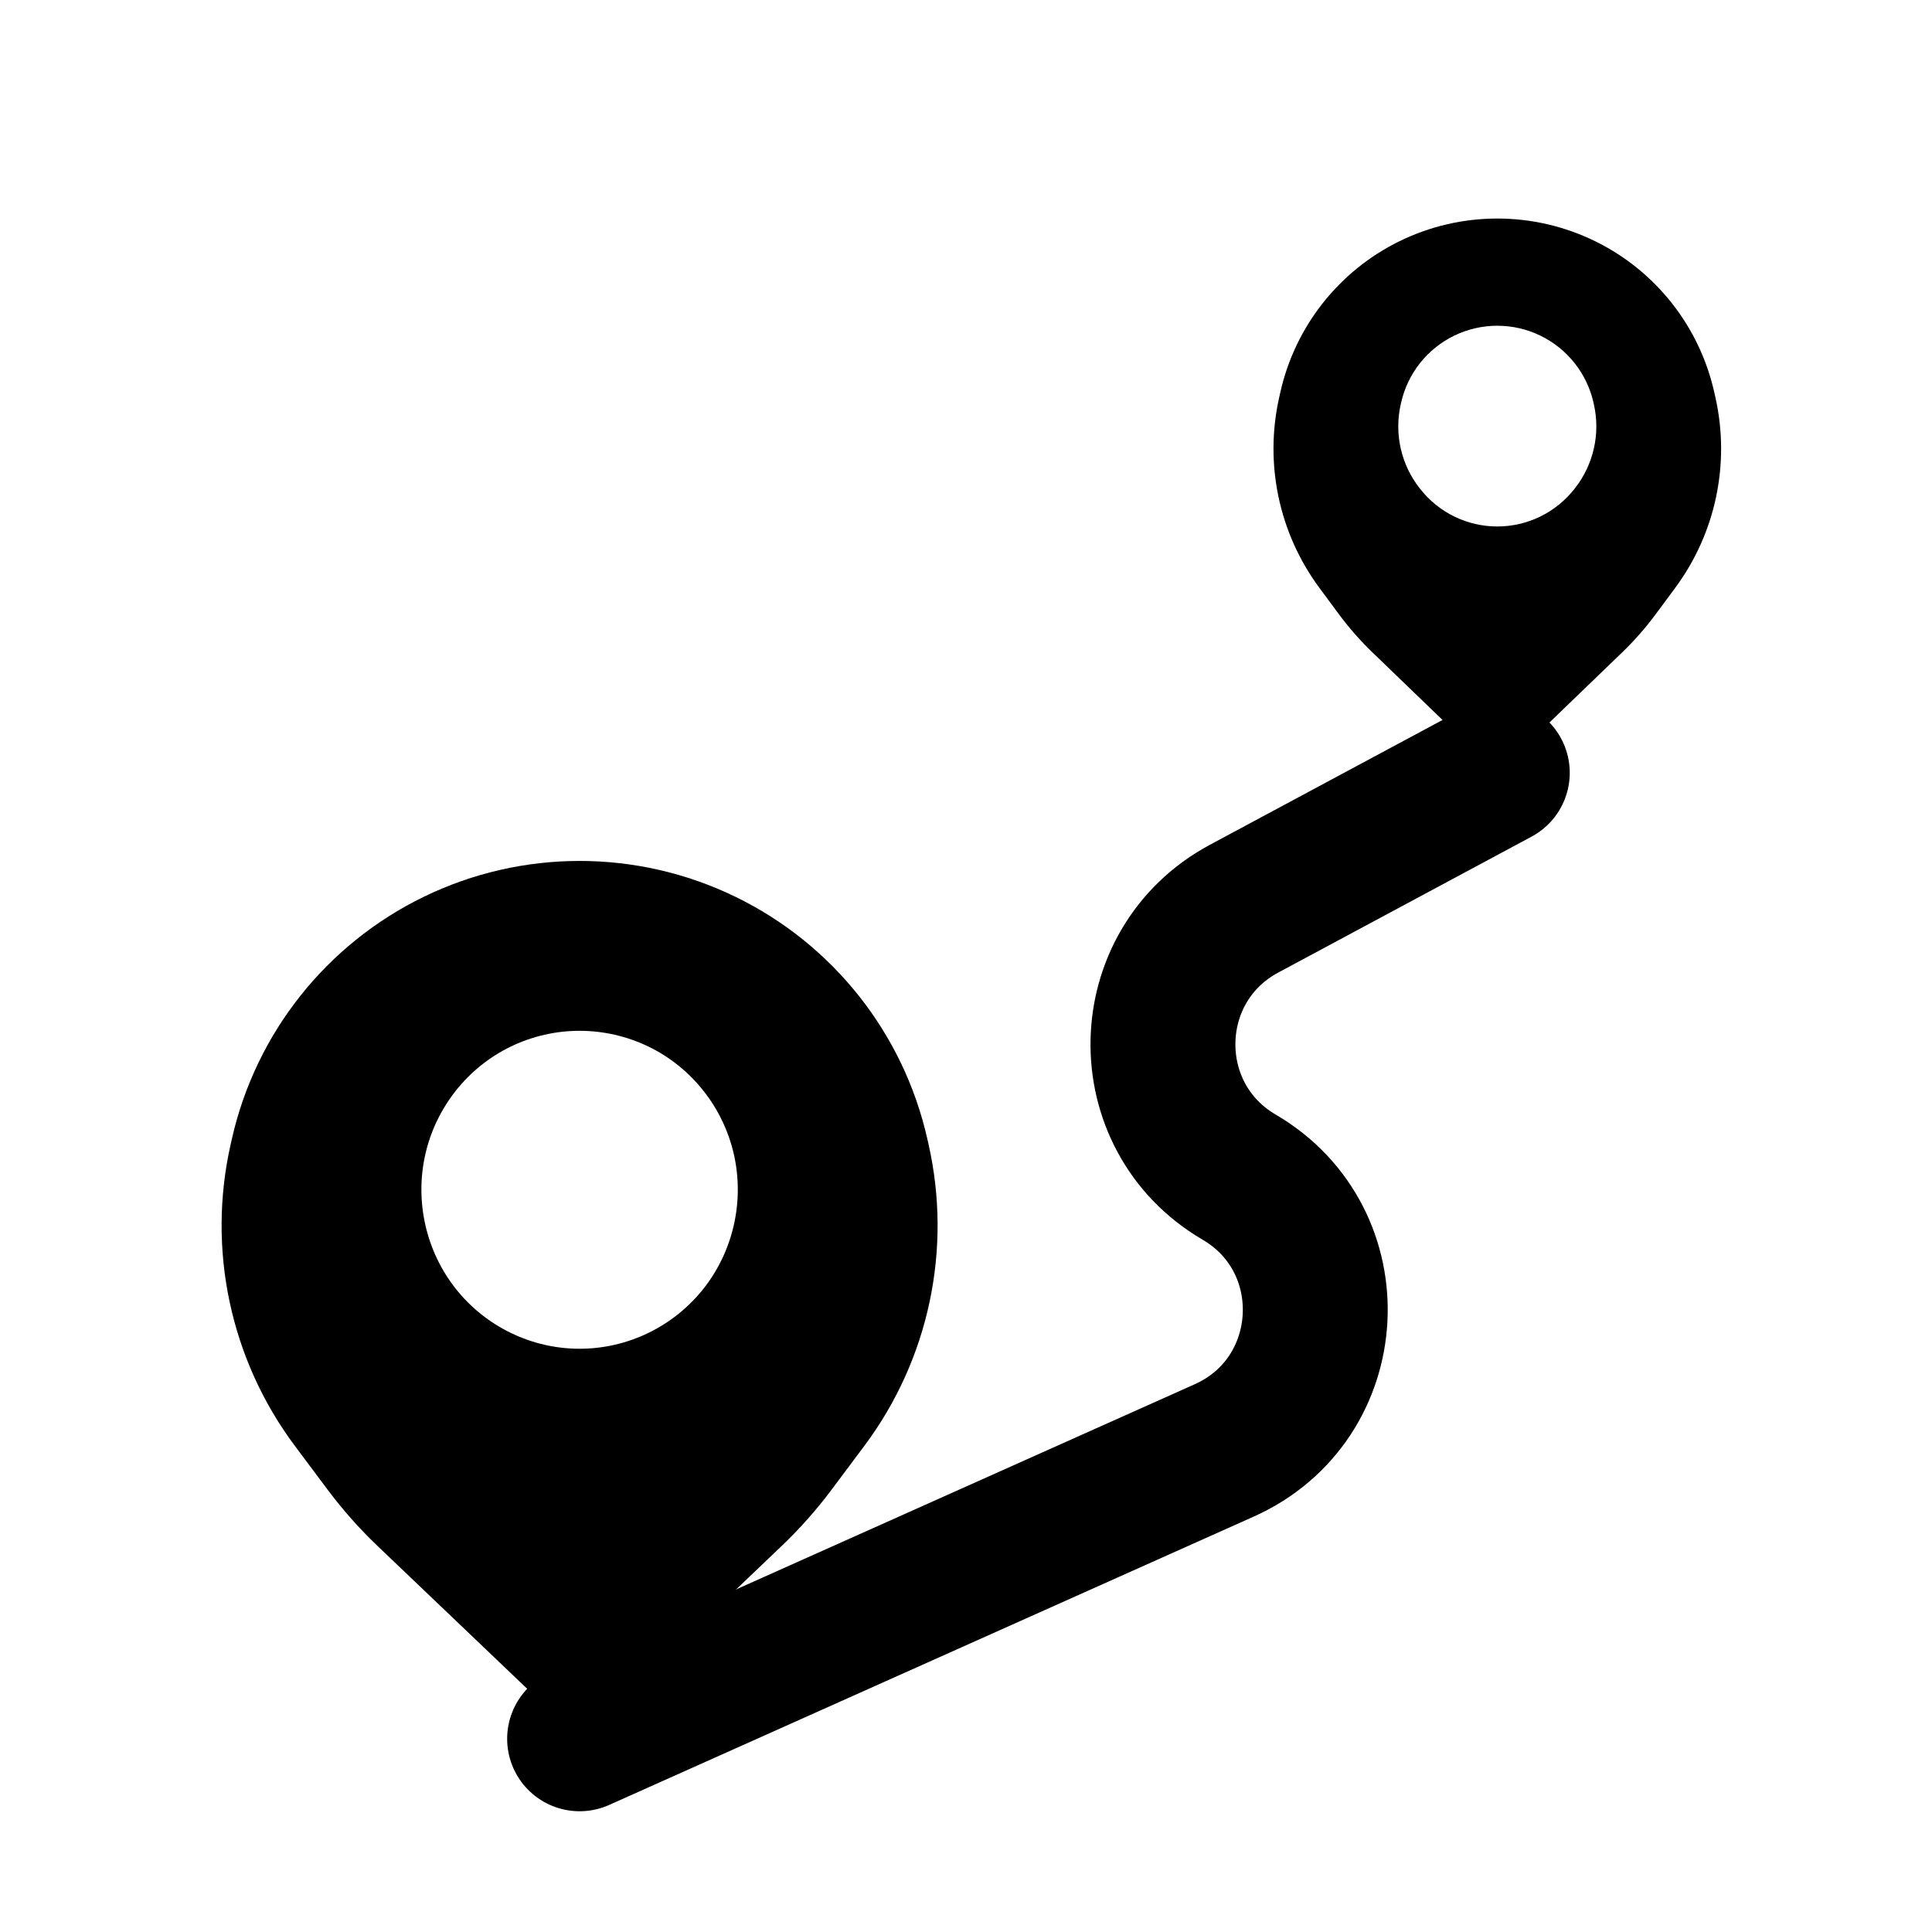
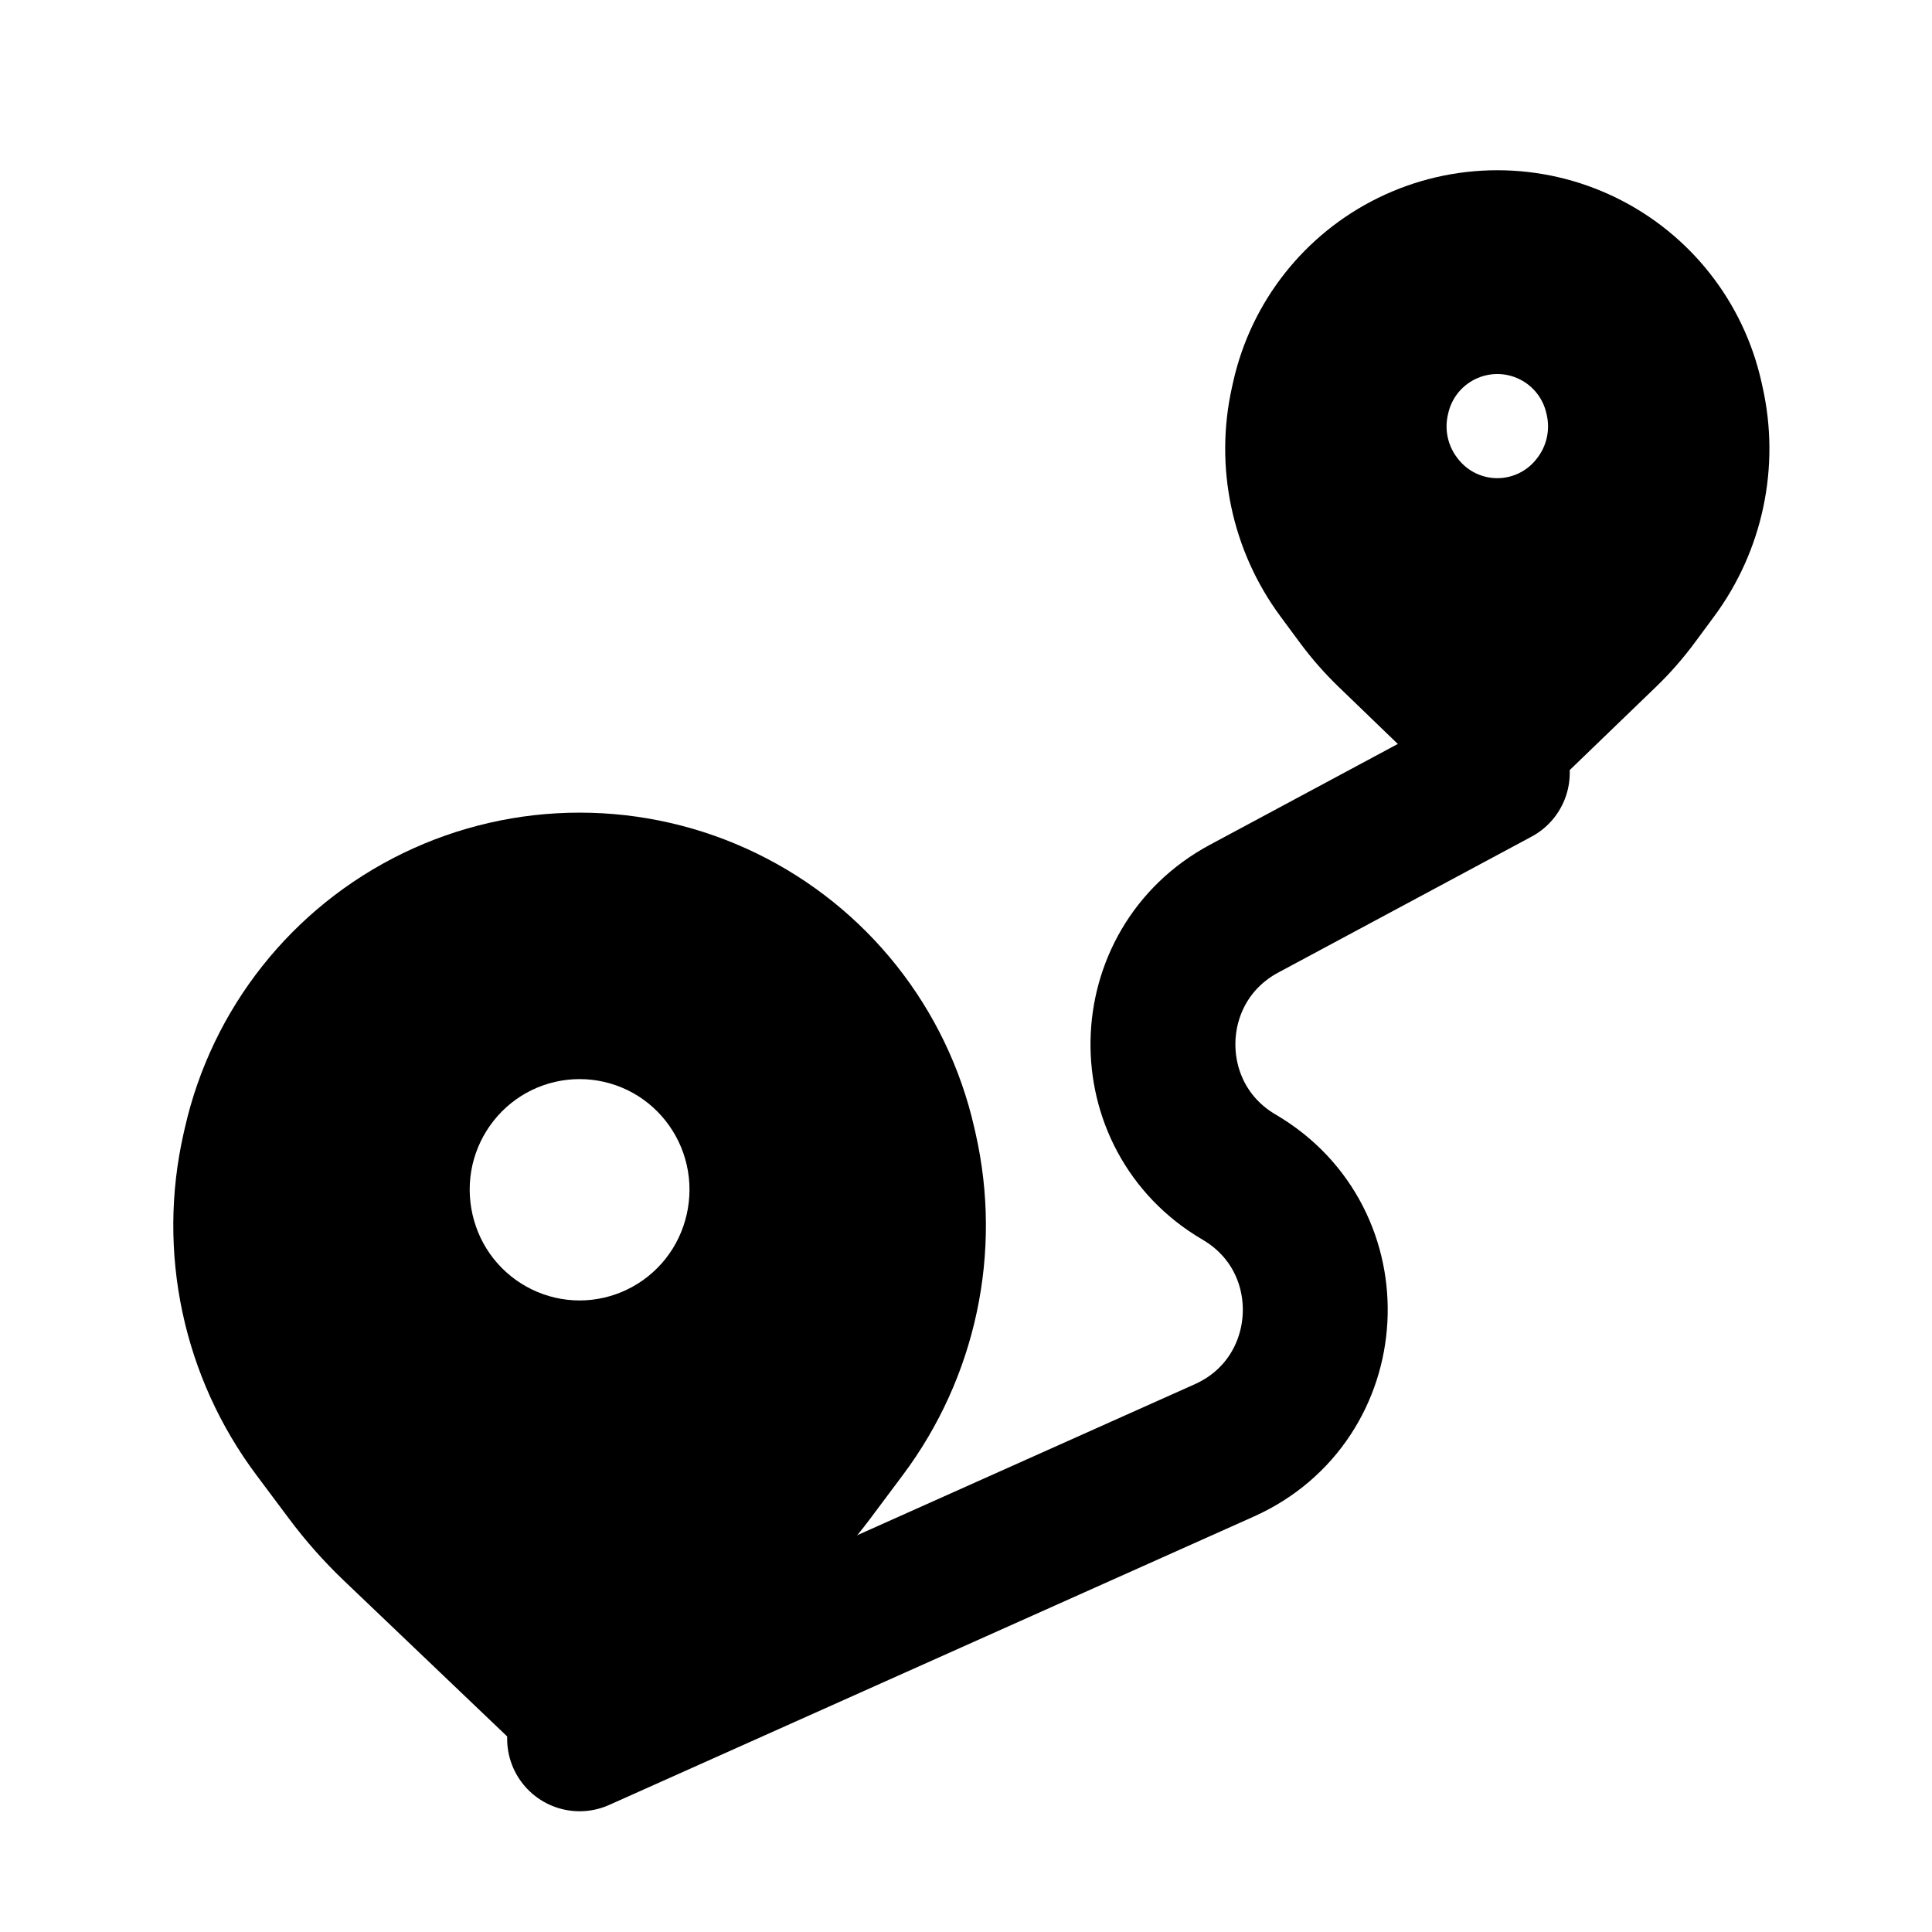
<svg viewBox="0 0 80 80" fill="none">
  <path d="M24 72L50.692 60.059C55.424 57.942 55.783 51.361 51.309 48.742V48.742C47.013 46.227 47.129 39.98 51.515 37.626L62 32" stroke="currentColor" stroke-width="6" stroke-linecap="round" stroke-linejoin="round" />
  <path fill-rule="evenodd" clip-rule="evenodd" d="M30.45 37.133C26.377 35.155 21.623 35.155 17.55 37.133C13.517 39.092 10.593 42.779 9.603 47.153L9.552 47.379C8.567 51.731 9.539 56.297 12.21 59.871L13.567 61.686C14.19 62.518 14.88 63.297 15.632 64.014L23.667 71.682C23.853 71.86 24.147 71.86 24.333 71.682L32.368 64.014C33.12 63.297 33.811 62.518 34.433 61.686L35.79 59.871C38.461 56.297 39.433 51.731 38.448 47.379L38.397 47.153C37.407 42.779 34.483 39.092 30.45 37.133ZM26.851 43.337C25.05 42.466 22.95 42.466 21.149 43.337C19.357 44.204 18.053 45.858 17.612 47.798C17.171 49.742 17.637 51.808 18.876 53.37C20.116 54.931 22.006 55.849 24 55.849C25.994 55.849 27.884 54.931 29.124 53.37C30.363 51.808 30.829 49.742 30.388 47.798C29.947 45.858 28.643 44.204 26.851 43.337Z" fill="currentColor" />
+   <path d="M17.55 37.133L16.677 35.334L17.55 37.133ZM30.45 37.133L31.323 35.334V35.334L30.45 37.133ZM9.603 47.153L11.554 47.594L9.603 47.153ZM9.552 47.379L7.601 46.938H7.601L9.552 47.379ZM12.21 59.871L13.812 58.673L12.21 59.871ZM13.567 61.686L11.966 62.883H11.966L13.567 61.686ZM15.632 64.014L14.251 65.461H14.251L15.632 64.014ZM23.667 71.682L22.286 73.129L22.286 73.129L23.667 71.682ZM24.333 71.682L25.714 73.129L25.714 73.129L24.333 71.682ZM32.368 64.014L33.749 65.461L32.368 64.014ZM34.433 61.686L32.831 60.489L32.831 60.489L34.433 61.686ZM35.79 59.871L34.188 58.673L35.79 59.871ZM38.448 47.379L36.497 47.821L36.497 47.821L38.448 47.379ZM38.397 47.153L40.347 46.711L40.347 46.711L38.397 47.153ZM21.149 43.337L20.277 41.537L20.277 41.537L21.149 43.337ZM26.851 43.337L27.723 41.537V41.537L26.851 43.337ZM17.612 47.798L15.662 47.355V47.355L17.612 47.798ZM18.876 53.37L20.443 52.126H20.443L18.876 53.37ZM29.124 53.37L30.69 54.613L29.124 53.37ZM30.388 47.798L28.437 48.241V48.241L30.388 47.798ZM18.424 38.932C21.945 37.222 26.055 37.222 29.576 38.932L31.323 35.334C26.7 33.088 21.3 33.088 16.677 35.334L18.424 38.932ZM11.554 47.594C12.409 43.813 14.937 40.626 18.424 38.932L16.677 35.334C12.097 37.559 8.776 41.745 7.653 46.711L11.554 47.594ZM11.503 47.821L11.554 47.594L7.653 46.711L7.601 46.938L11.503 47.821ZM13.812 58.673C11.491 55.568 10.647 51.602 11.503 47.821L7.601 46.938C6.487 51.861 7.586 57.025 10.609 61.068L13.812 58.673ZM15.169 60.489L13.812 58.673L10.609 61.068L11.966 62.883L15.169 60.489ZM17.012 62.567C16.341 61.927 15.725 61.231 15.169 60.489L11.966 62.883C12.654 63.805 13.419 64.667 14.251 65.461L17.012 62.567ZM25.047 70.235L17.012 62.567L14.251 65.461L22.286 73.129L25.047 70.235ZM22.953 70.235C23.539 69.676 24.461 69.676 25.047 70.235L22.286 73.129C23.245 74.044 24.755 74.044 25.714 73.129L22.953 70.235ZM30.988 62.567L22.953 70.235L25.714 73.129L33.749 65.461L30.988 62.567ZM32.831 60.489C32.275 61.231 31.659 61.927 30.988 62.567L33.749 65.461C34.581 64.667 35.346 63.805 36.035 62.883L32.831 60.489ZM34.188 58.673L32.831 60.489L36.035 62.883L37.392 61.068L34.188 58.673ZM36.497 47.821C37.353 51.602 36.509 55.568 34.188 58.673L37.392 61.068C40.414 57.025 41.513 51.861 40.399 46.938L36.497 47.821ZM36.446 47.594L36.497 47.821L40.399 46.938L40.347 46.711L36.446 47.594ZM29.576 38.932C33.063 40.626 35.59 43.813 36.446 47.594L40.347 46.711C39.224 41.745 35.903 37.559 31.323 35.334L29.576 38.932ZM22.02 45.138C23.27 44.532 24.729 44.532 25.98 45.138L27.723 41.537C25.371 40.399 22.629 40.399 20.277 41.537L22.02 45.138ZM19.562 48.241C19.87 46.887 20.781 45.737 22.02 45.138L20.277 41.537C17.933 42.672 16.236 44.828 15.662 47.355L19.562 48.241ZM20.443 52.126C19.582 51.042 19.255 49.597 19.562 48.241L15.662 47.355C15.087 49.888 15.692 52.574 17.31 54.613L20.443 52.126ZM24 53.849C22.62 53.849 21.305 53.212 20.443 52.126L17.31 54.613C18.926 56.65 21.393 57.849 24 57.849V53.849ZM27.557 52.126C26.695 53.212 25.38 53.849 24 53.849V57.849C26.607 57.849 29.074 56.65 30.69 54.613L27.557 52.126ZM28.437 48.241C28.745 49.597 28.418 51.042 27.557 52.126L30.69 54.613C32.308 52.574 32.913 49.888 32.338 47.355L28.437 48.241ZM25.98 45.138C27.219 45.737 28.13 46.887 28.437 48.241L32.338 47.355C31.764 44.828 30.067 42.672 27.723 41.537L25.98 45.138Z" fill="currentColor" />
  <path fill-rule="evenodd" clip-rule="evenodd" d="M66.057 9.991C63.498 8.735 60.502 8.735 57.943 9.991C55.438 11.221 53.626 13.521 53.016 16.244L52.966 16.466C52.353 19.207 52.96 22.079 54.63 24.338L55.436 25.427C55.854 25.991 56.318 26.521 56.824 27.009L61.792 31.799C61.908 31.911 62.092 31.911 62.208 31.799L67.176 27.009C67.682 26.521 68.146 25.991 68.564 25.427L69.37 24.338C71.04 22.079 71.647 19.207 71.034 16.466L70.984 16.244C70.374 13.521 68.562 11.221 66.057 9.991ZM63.794 13.903C62.662 13.35 61.338 13.35 60.206 13.903C59.094 14.447 58.288 15.467 58.017 16.675L58 16.749C57.727 17.963 58.015 19.237 58.784 20.216L58.81 20.249C59.579 21.228 60.755 21.8 62 21.8C63.245 21.8 64.421 21.228 65.19 20.249L65.216 20.216C65.985 19.237 66.273 17.963 66 16.749L65.984 16.675C65.712 15.467 64.906 14.447 63.794 13.903Z" fill="currentColor" />
+   <path d="M57.943 9.991L57.062 8.196L57.943 9.991ZM66.057 9.991L66.938 8.196L66.057 9.991ZM53.016 16.244L54.968 16.681L53.016 16.244ZM52.966 16.466L51.015 16.029L52.966 16.466ZM54.63 24.338L53.023 25.527L53.023 25.527L54.63 24.338ZM55.436 25.427L57.044 24.237L57.044 24.237L55.436 25.427ZM56.824 27.009L58.212 25.569L58.212 25.569L56.824 27.009ZM61.792 31.799L60.403 33.239L60.403 33.239L61.792 31.799ZM62.208 31.799L63.597 33.239L63.597 33.239L62.208 31.799ZM67.176 27.009L68.564 28.448L68.564 28.448L67.176 27.009ZM68.564 25.427L70.172 26.616L70.172 26.616L68.564 25.427ZM69.37 24.338L67.762 23.148L67.762 23.148L69.37 24.338ZM71.034 16.466L72.985 16.029V16.029L71.034 16.466ZM70.984 16.244L69.032 16.681L70.984 16.244ZM60.206 13.903L61.085 15.7H61.085L60.206 13.903ZM63.794 13.903L62.915 15.7V15.7L63.794 13.903ZM58.017 16.675L59.968 17.114L59.968 17.114L58.017 16.675ZM58 16.749L56.049 16.31L56.049 16.31L58 16.749ZM58.784 20.216L60.357 18.98L60.357 18.98L58.784 20.216ZM58.81 20.249L57.237 21.484L57.237 21.484L58.81 20.249ZM65.19 20.249L63.617 19.013L63.617 19.013L65.19 20.249ZM65.216 20.216L66.789 21.451L66.789 21.451L65.216 20.216ZM66 16.749L67.951 16.31L67.951 16.31L66 16.749ZM65.984 16.675L64.032 17.114L64.032 17.114L65.984 16.675ZM58.824 11.787C60.827 10.803 63.173 10.803 65.175 11.787L66.938 8.196C63.824 6.667 60.176 6.667 57.062 8.196L58.824 11.787ZM54.968 16.681C55.445 14.549 56.864 12.749 58.824 11.787L57.062 8.196C54.012 9.693 51.807 12.492 51.064 15.807L54.968 16.681ZM54.918 16.903L54.968 16.681L51.064 15.807L51.015 16.029L54.918 16.903ZM56.238 23.148C54.913 21.357 54.431 19.078 54.918 16.903L51.015 16.029C50.274 19.336 51.007 22.802 53.023 25.527L56.238 23.148ZM57.044 24.237L56.238 23.148L53.023 25.527L53.828 26.616L57.044 24.237ZM58.212 25.569C57.786 25.158 57.395 24.713 57.044 24.237L53.828 26.616C54.312 27.27 54.85 27.883 55.436 28.448L58.212 25.569ZM63.18 30.359L58.212 25.569L55.436 28.448L60.403 33.239L63.18 30.359ZM60.82 30.359C61.478 29.724 62.521 29.724 63.18 30.359L60.403 33.239C61.294 34.098 62.706 34.098 63.597 33.239L60.82 30.359ZM65.788 25.569L60.82 30.359L63.597 33.239L68.564 28.448L65.788 25.569ZM66.956 24.237C66.604 24.713 66.213 25.158 65.788 25.569L68.564 28.448C69.15 27.883 69.688 27.27 70.172 26.616L66.956 24.237ZM67.762 23.148L66.956 24.237L70.172 26.616L70.977 25.527L67.762 23.148ZM69.082 16.903C69.569 19.078 69.087 21.357 67.762 23.148L70.977 25.527C72.993 22.802 73.726 19.336 72.985 16.029L69.082 16.903ZM69.032 16.681L69.082 16.903L72.985 16.029L72.936 15.807L69.032 16.681ZM65.175 11.787C67.136 12.749 68.555 14.549 69.032 16.681L72.936 15.807C72.193 12.492 69.987 9.693 66.938 8.196L65.175 11.787ZM61.085 15.7C61.662 15.417 62.338 15.417 62.915 15.7L64.672 12.106C62.986 11.282 61.014 11.282 59.328 12.106L61.085 15.7ZM59.968 17.114C60.106 16.497 60.517 15.977 61.085 15.7L59.328 12.106C57.67 12.917 56.47 14.436 56.065 16.237L59.968 17.114ZM59.951 17.187L59.968 17.114L56.065 16.237L56.049 16.31L59.951 17.187ZM60.357 18.98C59.959 18.474 59.81 17.816 59.951 17.187L56.049 16.31C55.644 18.111 56.071 19.999 57.211 21.451L60.357 18.98ZM60.383 19.013L60.357 18.98L57.211 21.451L57.237 21.484L60.383 19.013ZM62 19.8C61.369 19.8 60.772 19.51 60.383 19.013L57.237 21.484C58.385 22.946 60.141 23.8 62 23.8V19.8ZM63.617 19.013C63.228 19.51 62.631 19.8 62 19.8V23.8C63.859 23.8 65.615 22.946 66.763 21.484L63.617 19.013ZM63.643 18.98L63.617 19.013L66.763 21.484L66.789 21.451L63.643 18.98ZM64.049 17.187C64.19 17.816 64.041 18.474 63.643 18.98L66.789 21.451C67.929 19.999 68.356 18.111 67.951 16.31L64.049 17.187ZM64.032 17.114L64.049 17.187L67.951 16.31L67.935 16.237L64.032 17.114ZM62.915 15.7C63.483 15.977 63.894 16.497 64.032 17.114L67.935 16.237C67.53 14.436 66.33 12.917 64.672 12.106L62.915 15.7Z" fill="currentColor" />
</svg>
